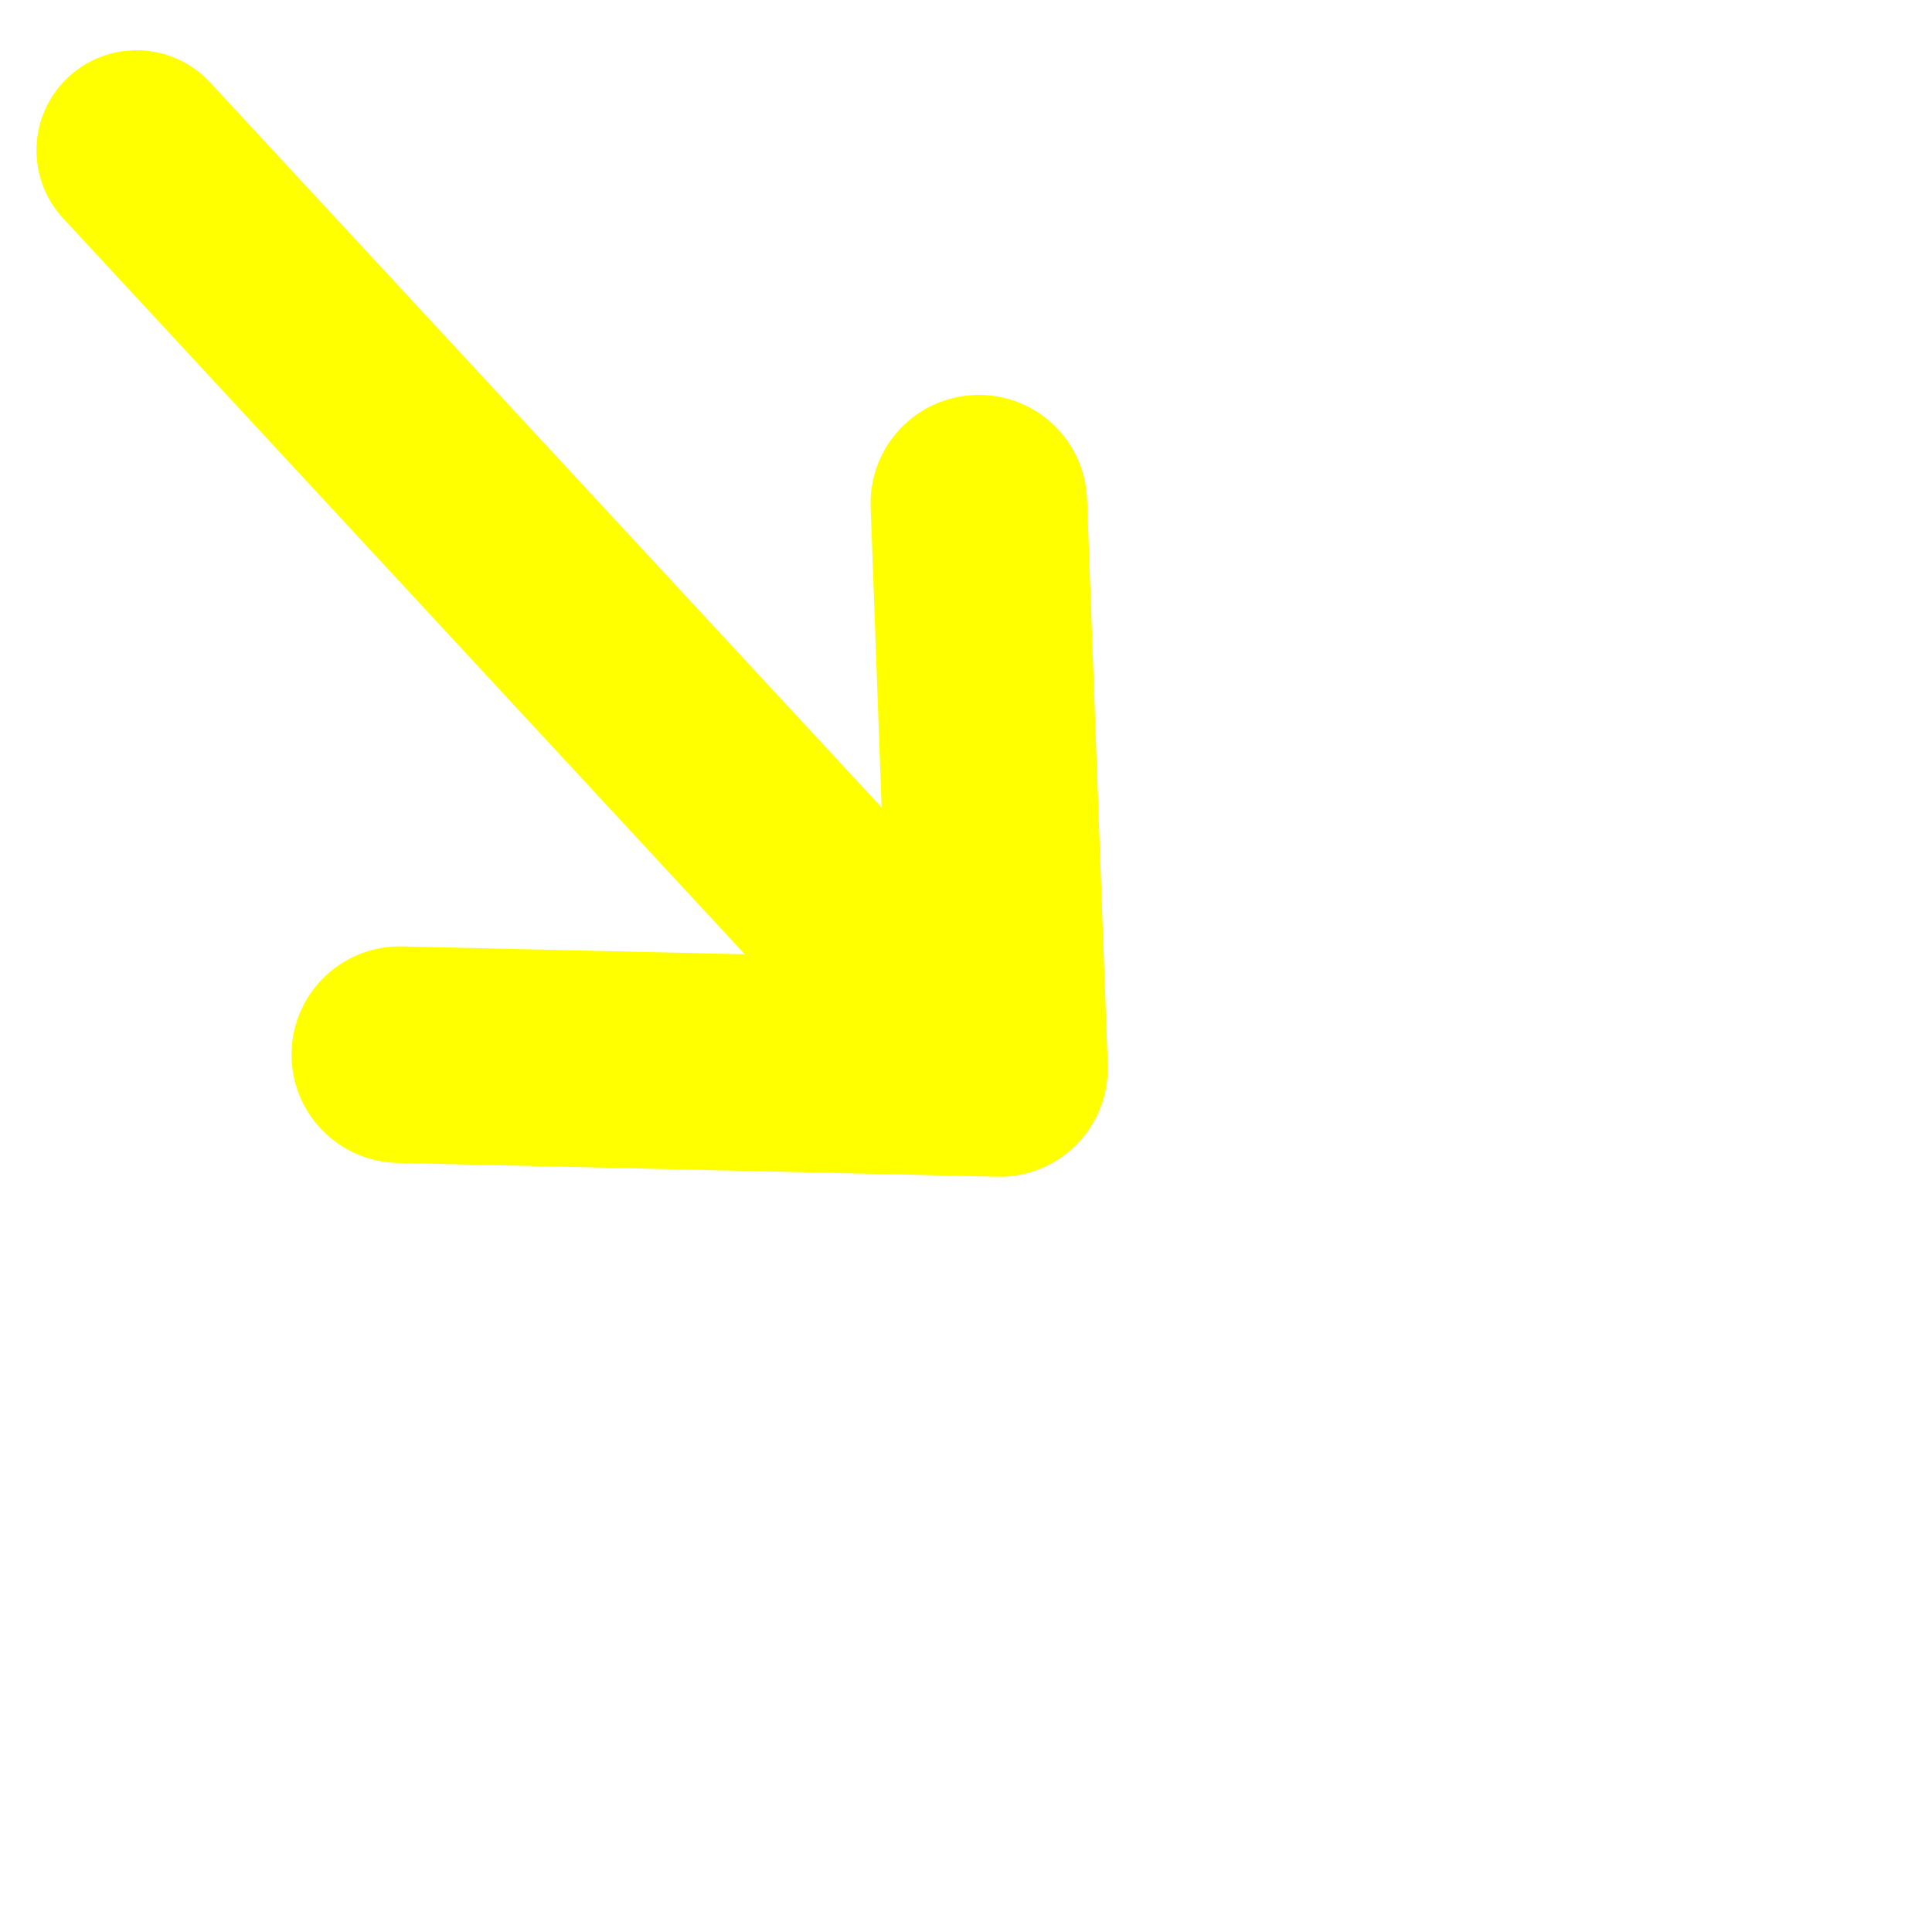
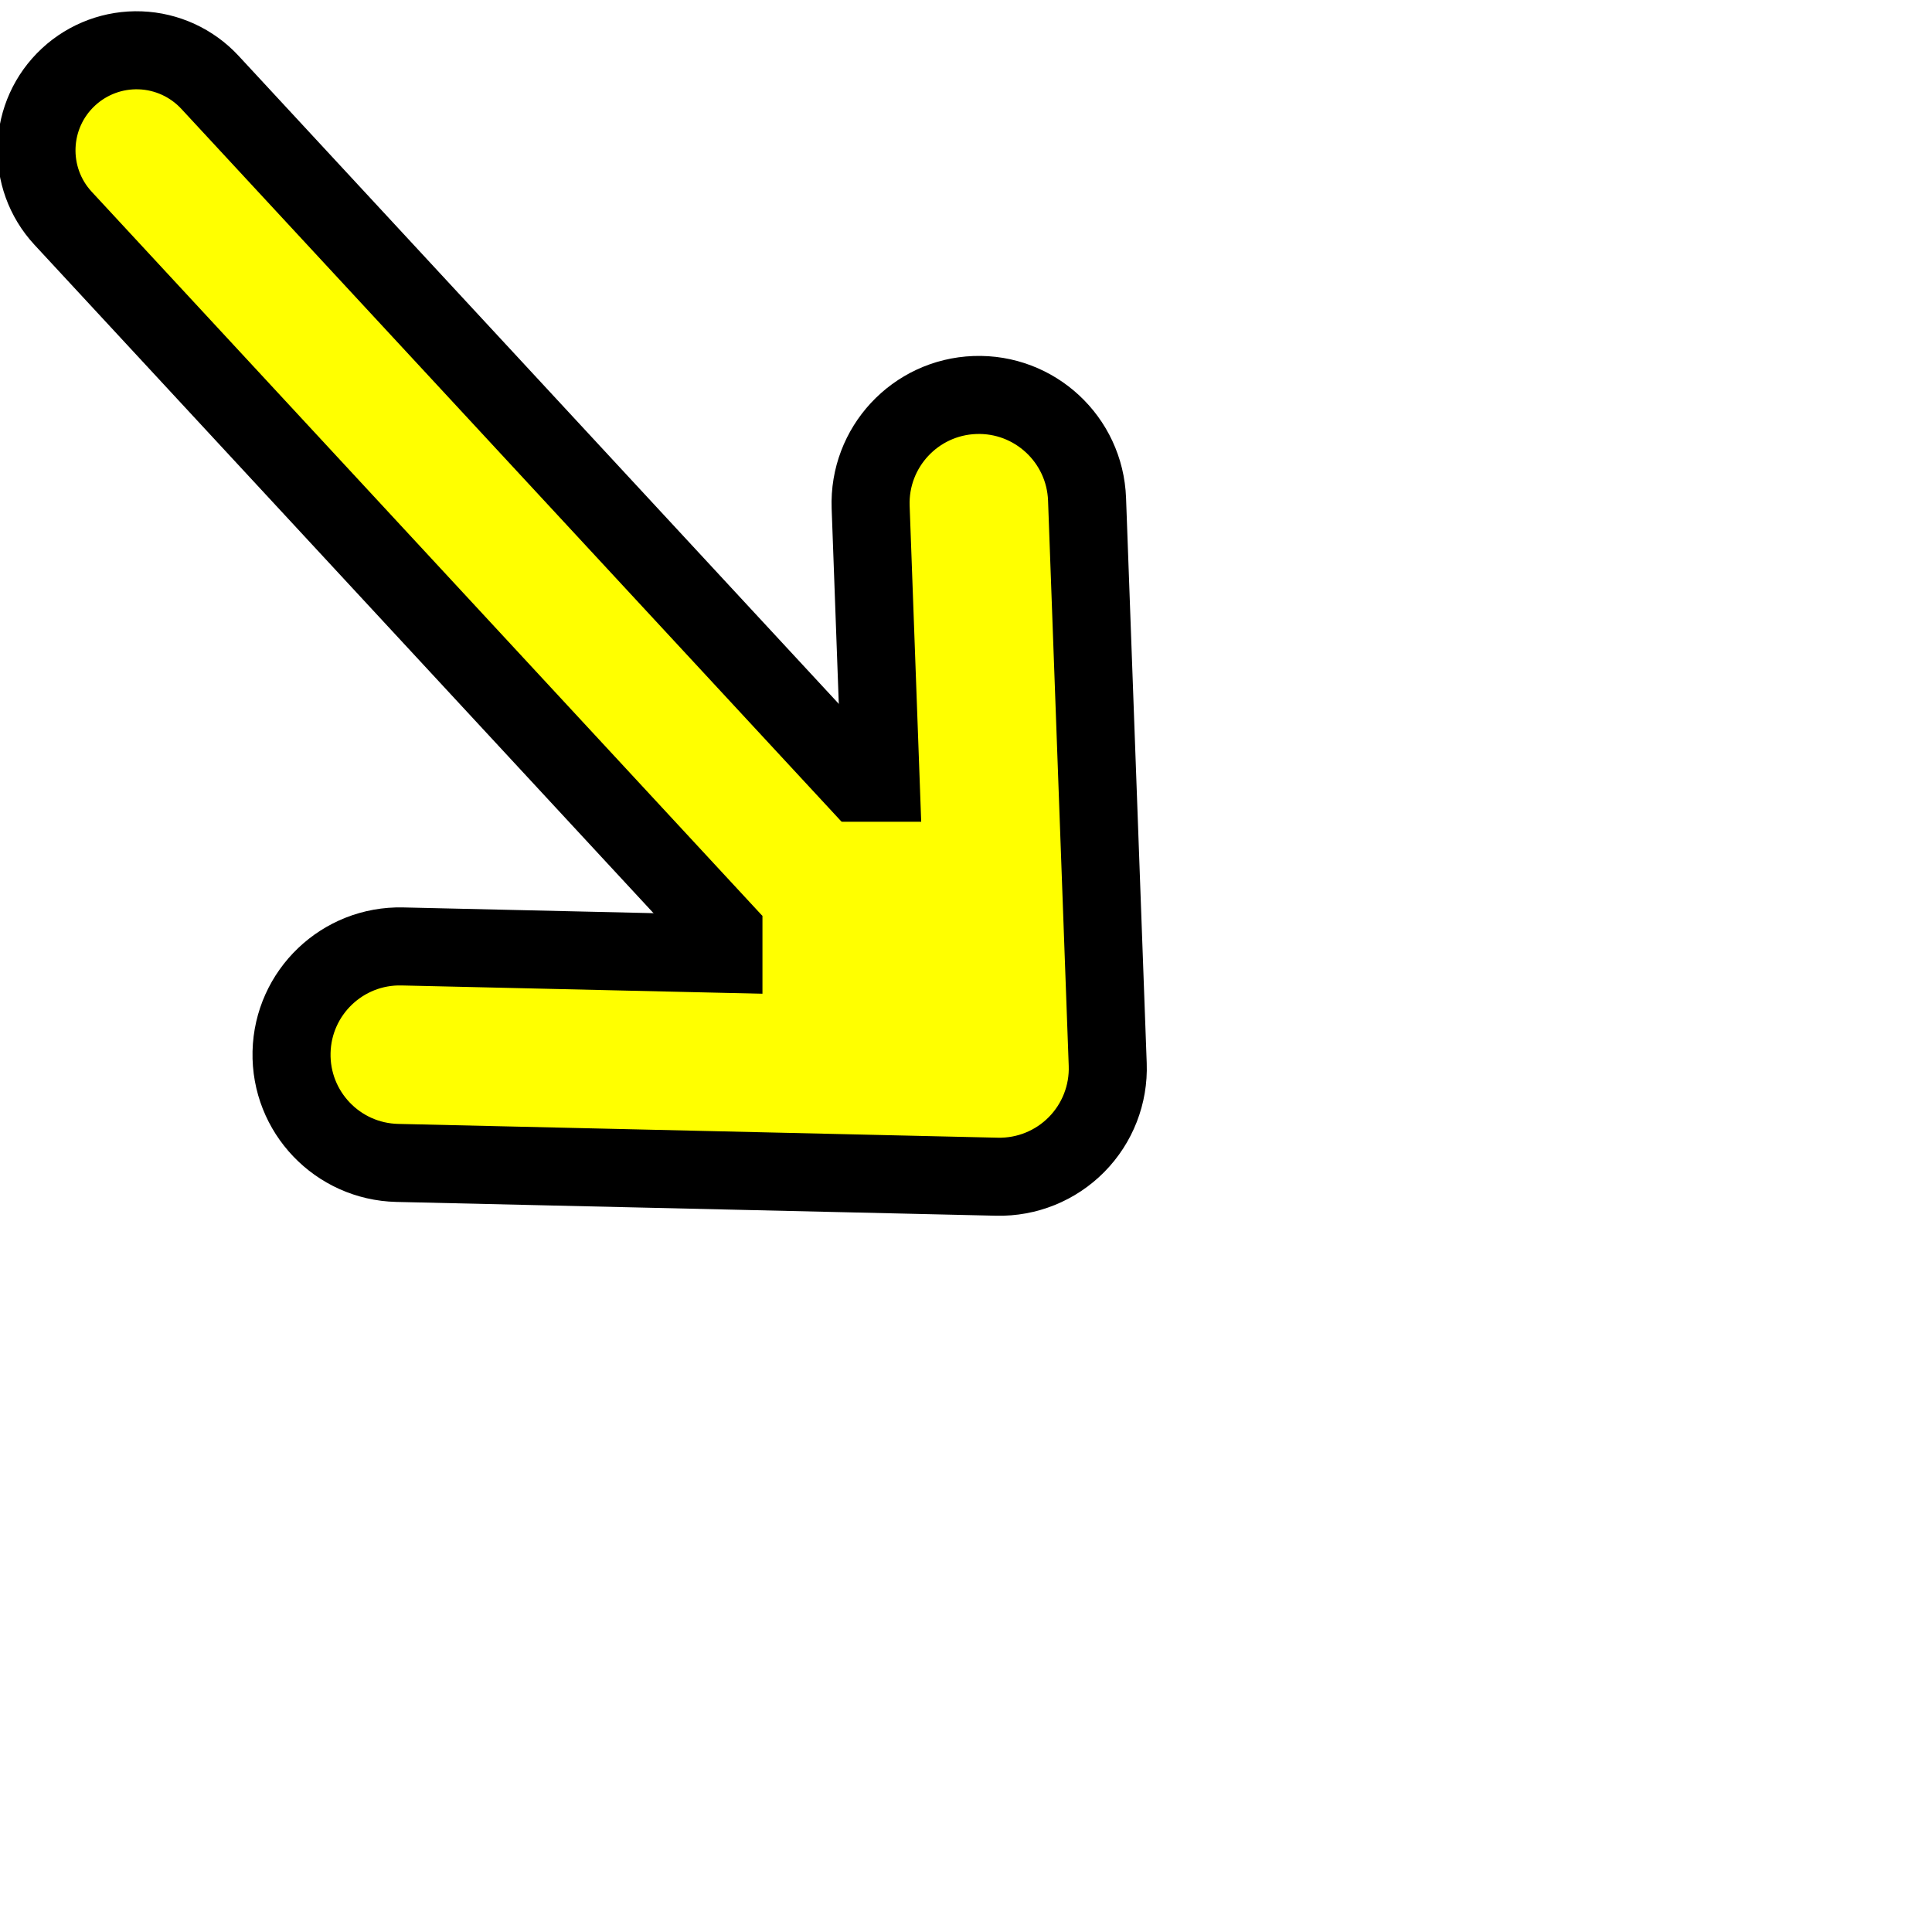
<svg xmlns="http://www.w3.org/2000/svg" width="32px" height="32px" viewBox="0 0 200 200" version="1.1" id="svg1">
  <defs id="defs1" />
  <g id="layer1">
-     <g id="path1" style="stroke:#000000;stroke-opacity:0;stroke-width:8.079;stroke-dasharray:none">
-       <path style="fill:#ffff00;stroke-linecap:round;stroke-linejoin:round;paint-order:fill markers stroke;stroke:#000000;stroke-opacity:0;stroke-width:8.079;stroke-dasharray:none" d="M 14.135,15.562 85.767,92.903" id="path3" />
-       <path style="fill:#ffff00;stroke-linecap:round;stroke-linejoin:round;paint-order:fill markers stroke;stroke:#000000;stroke-opacity:0;stroke-width:8.079;stroke-dasharray:none" d="M 14.531,5.211 A 10.359,10.359 0 0 0 7.096,7.963 10.359,10.359 0 0 0 6.535,22.602 L 78.168,99.941 a 10.359,10.359 0 0 0 14.639,0.563 10.359,10.359 0 0 0 0.561,-14.639 L 21.734,8.523 a 10.359,10.359 0 0 0 -7.203,-3.312 z" id="path4" />
+     <g id="g1">
+       <g id="path1" style="stroke:#000000;stroke-opacity:1;stroke-width:3.354;stroke-dasharray:none">
+         <path style="fill:#ffff00;stroke-linecap:round;stroke-linejoin:round;paint-order:fill markers stroke;stroke:#000000;stroke-opacity:1;stroke-width:3.354;stroke-dasharray:none" d="M 14.135,15.562 85.767,92.903" id="path3" />
+         <path style="fill:#ffff00;stroke-linecap:round;stroke-linejoin:round;paint-order:fill markers stroke;stroke:#000000;stroke-opacity:1;stroke-width:8.079;stroke-dasharray:none" d="M 14.531,5.211 A 10.359,10.359 0 0 0 7.096,7.963 10.359,10.359 0 0 0 6.535,22.602 L 78.168,99.941 a 10.359,10.359 0 0 0 14.639,0.563 10.359,10.359 0 0 0 0.561,-14.639 L 21.734,8.523 a 10.359,10.359 0 0 0 -7.203,-3.312 z" id="path4" />
+       </g>
+       <path style="fill:#ffff00;stroke-linecap:round;stroke-linejoin:round;paint-order:fill markers stroke;stroke:#000000;stroke-opacity:1;stroke-width:8.079;stroke-dasharray:none" d="M 100.92,40.891 A 11.209,11.209 0 0 0 90.129,52.502 l 1.705,46.625 -50.188,-1.152 a 11.209,11.209 0 0 0 -11.465,10.947 11.209,11.209 0 0 0 10.949,11.463 l 62.082,1.428 a 11.21,11.21 0 0 0 11.459,-11.615 L 112.531,51.682 A 11.209,11.209 0 0 0 100.92,40.891 Z" id="path2" />
+       <rect style="fill:#ffff00;fill-opacity:1;stroke:none;stroke-width:4.262;stroke-linecap:round;stroke-linejoin:round;stroke-dasharray:none;stroke-opacity:1;paint-order:fill markers stroke" id="rect1" width="19.553" height="19.868" x="78.929" y="85.068" />
    </g>
-     <path style="fill:#ffff00;stroke-linecap:round;stroke-linejoin:round;paint-order:fill markers stroke;stroke:#000000;stroke-opacity:0;stroke-width:8.079;stroke-dasharray:none" d="M 100.92,40.891 A 11.209,11.209 0 0 0 90.129,52.502 l 1.705,46.625 -50.188,-1.152 a 11.209,11.209 0 0 0 -11.465,10.947 11.209,11.209 0 0 0 10.949,11.463 l 62.082,1.428 a 11.21,11.21 0 0 0 11.459,-11.615 L 112.531,51.682 A 11.209,11.209 0 0 0 100.92,40.891 Z" id="path2" />
  </g>
</svg>
